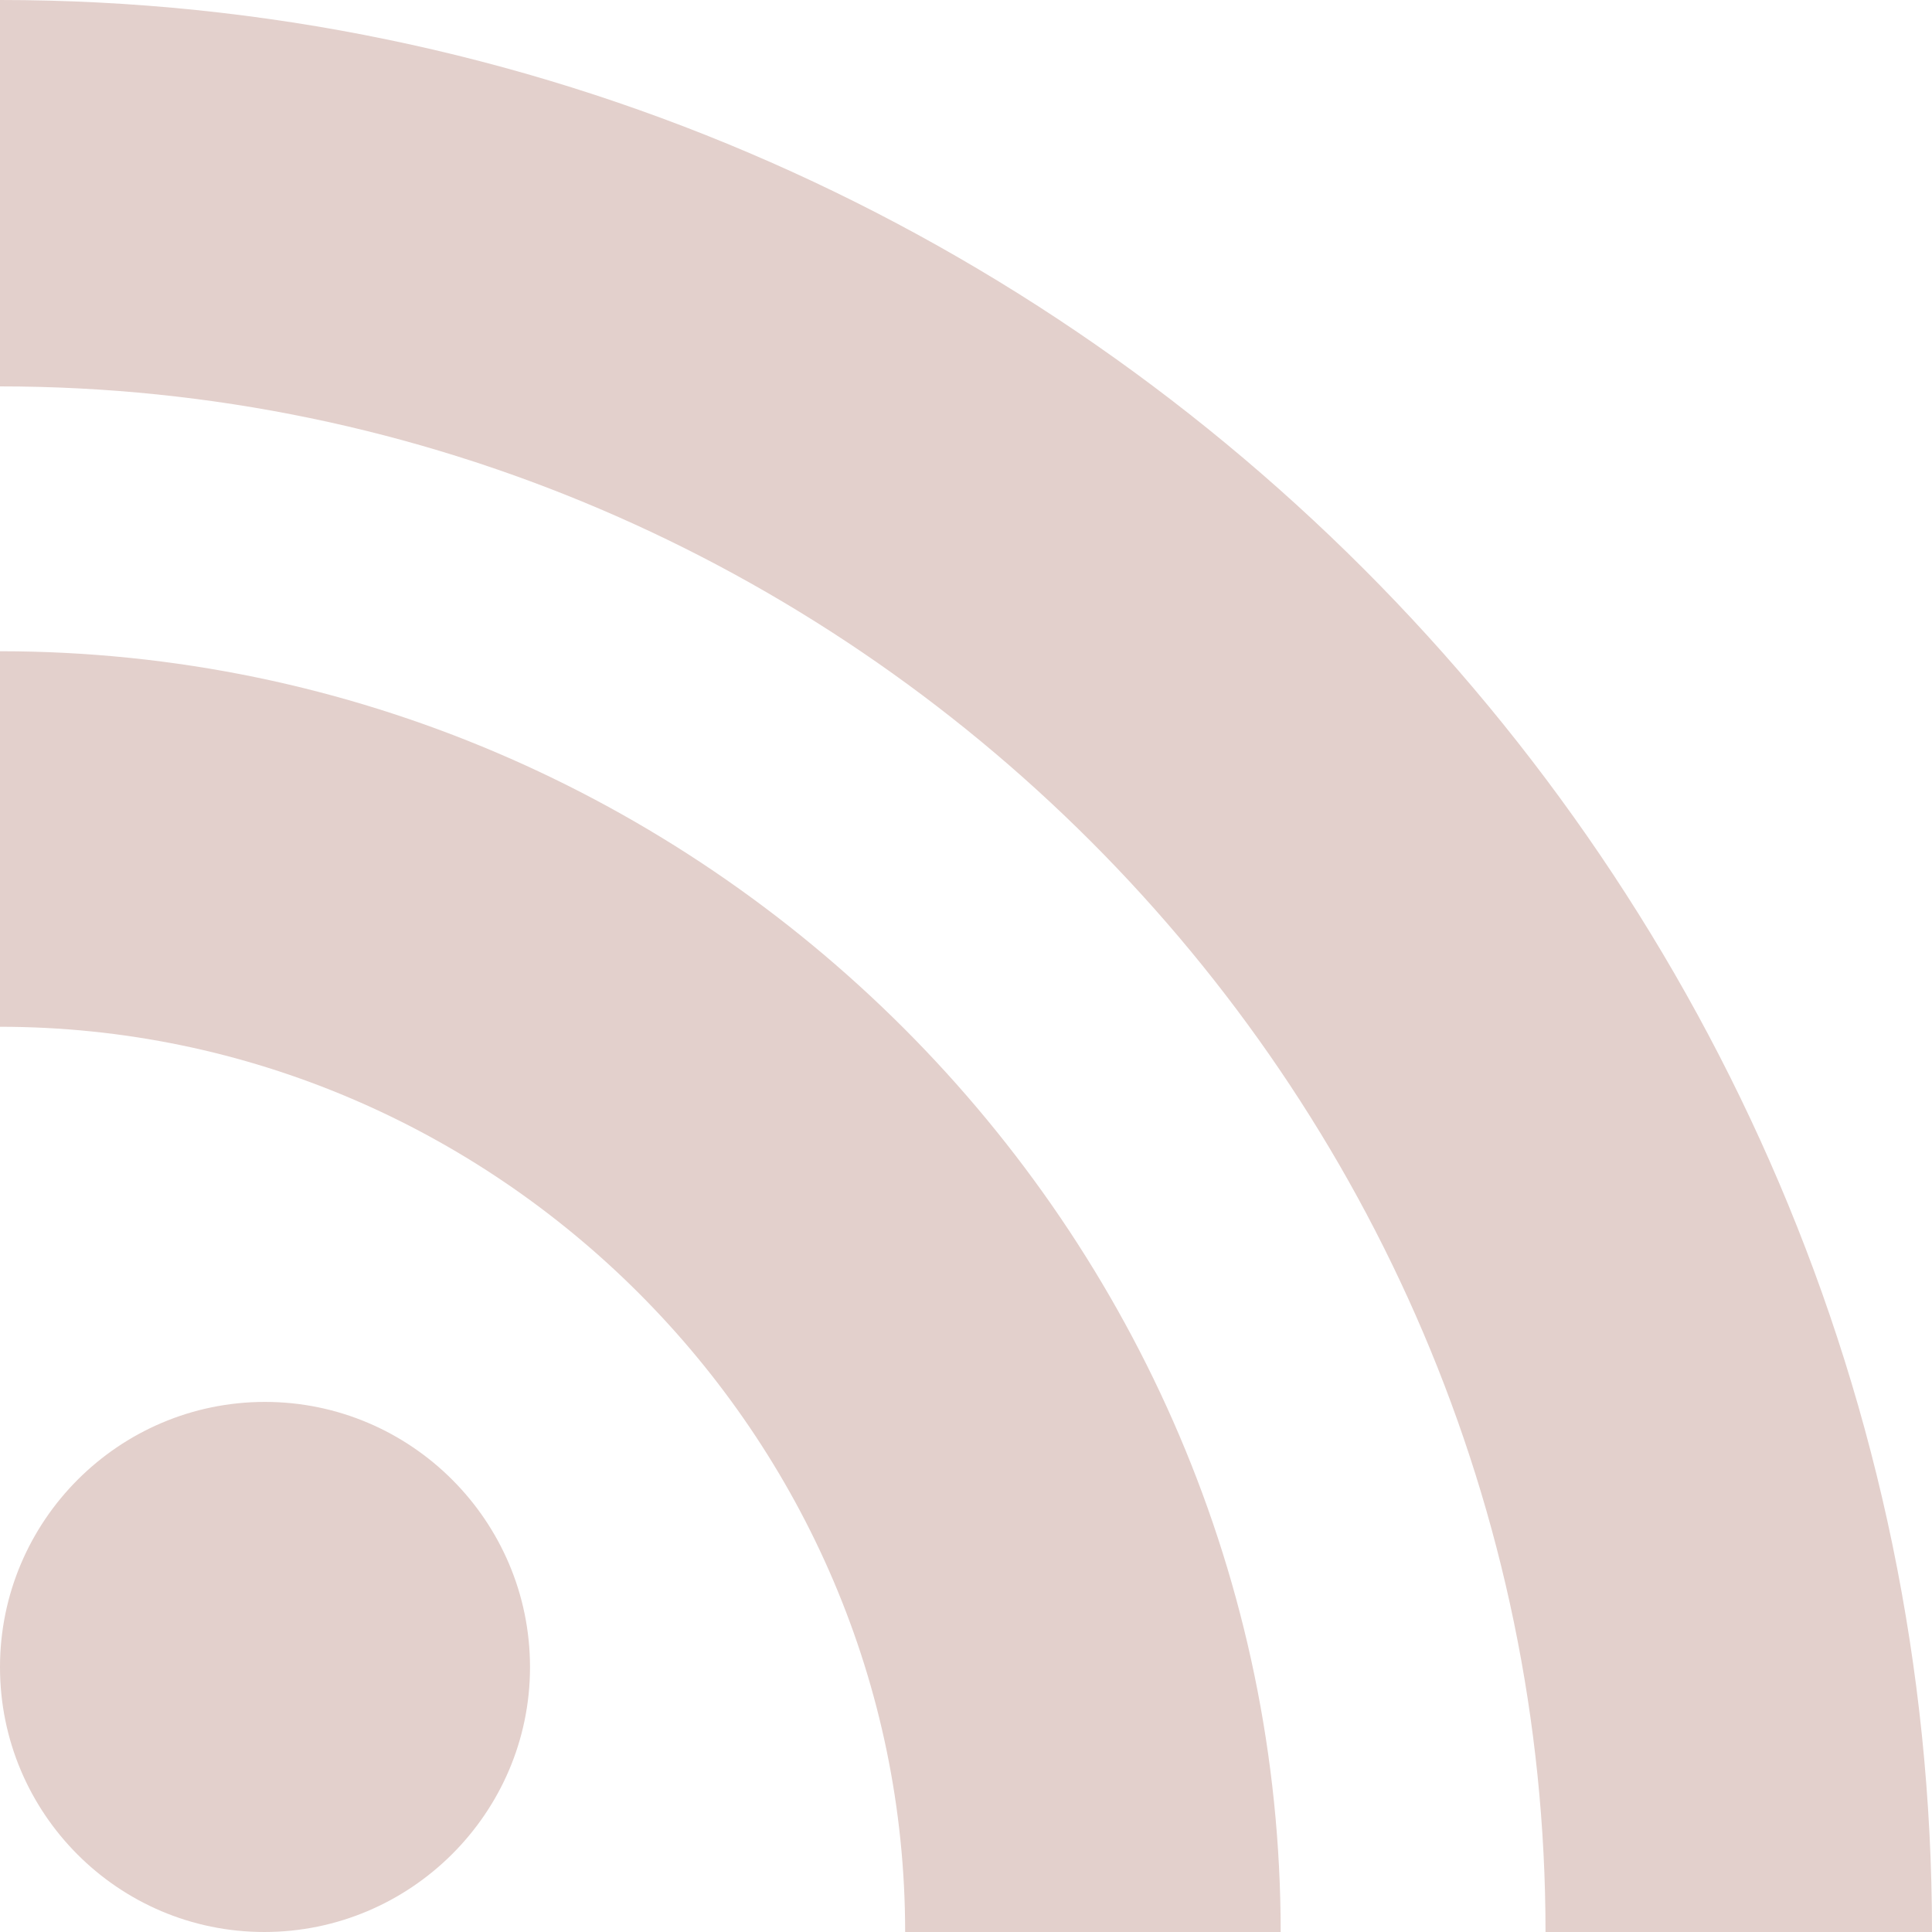
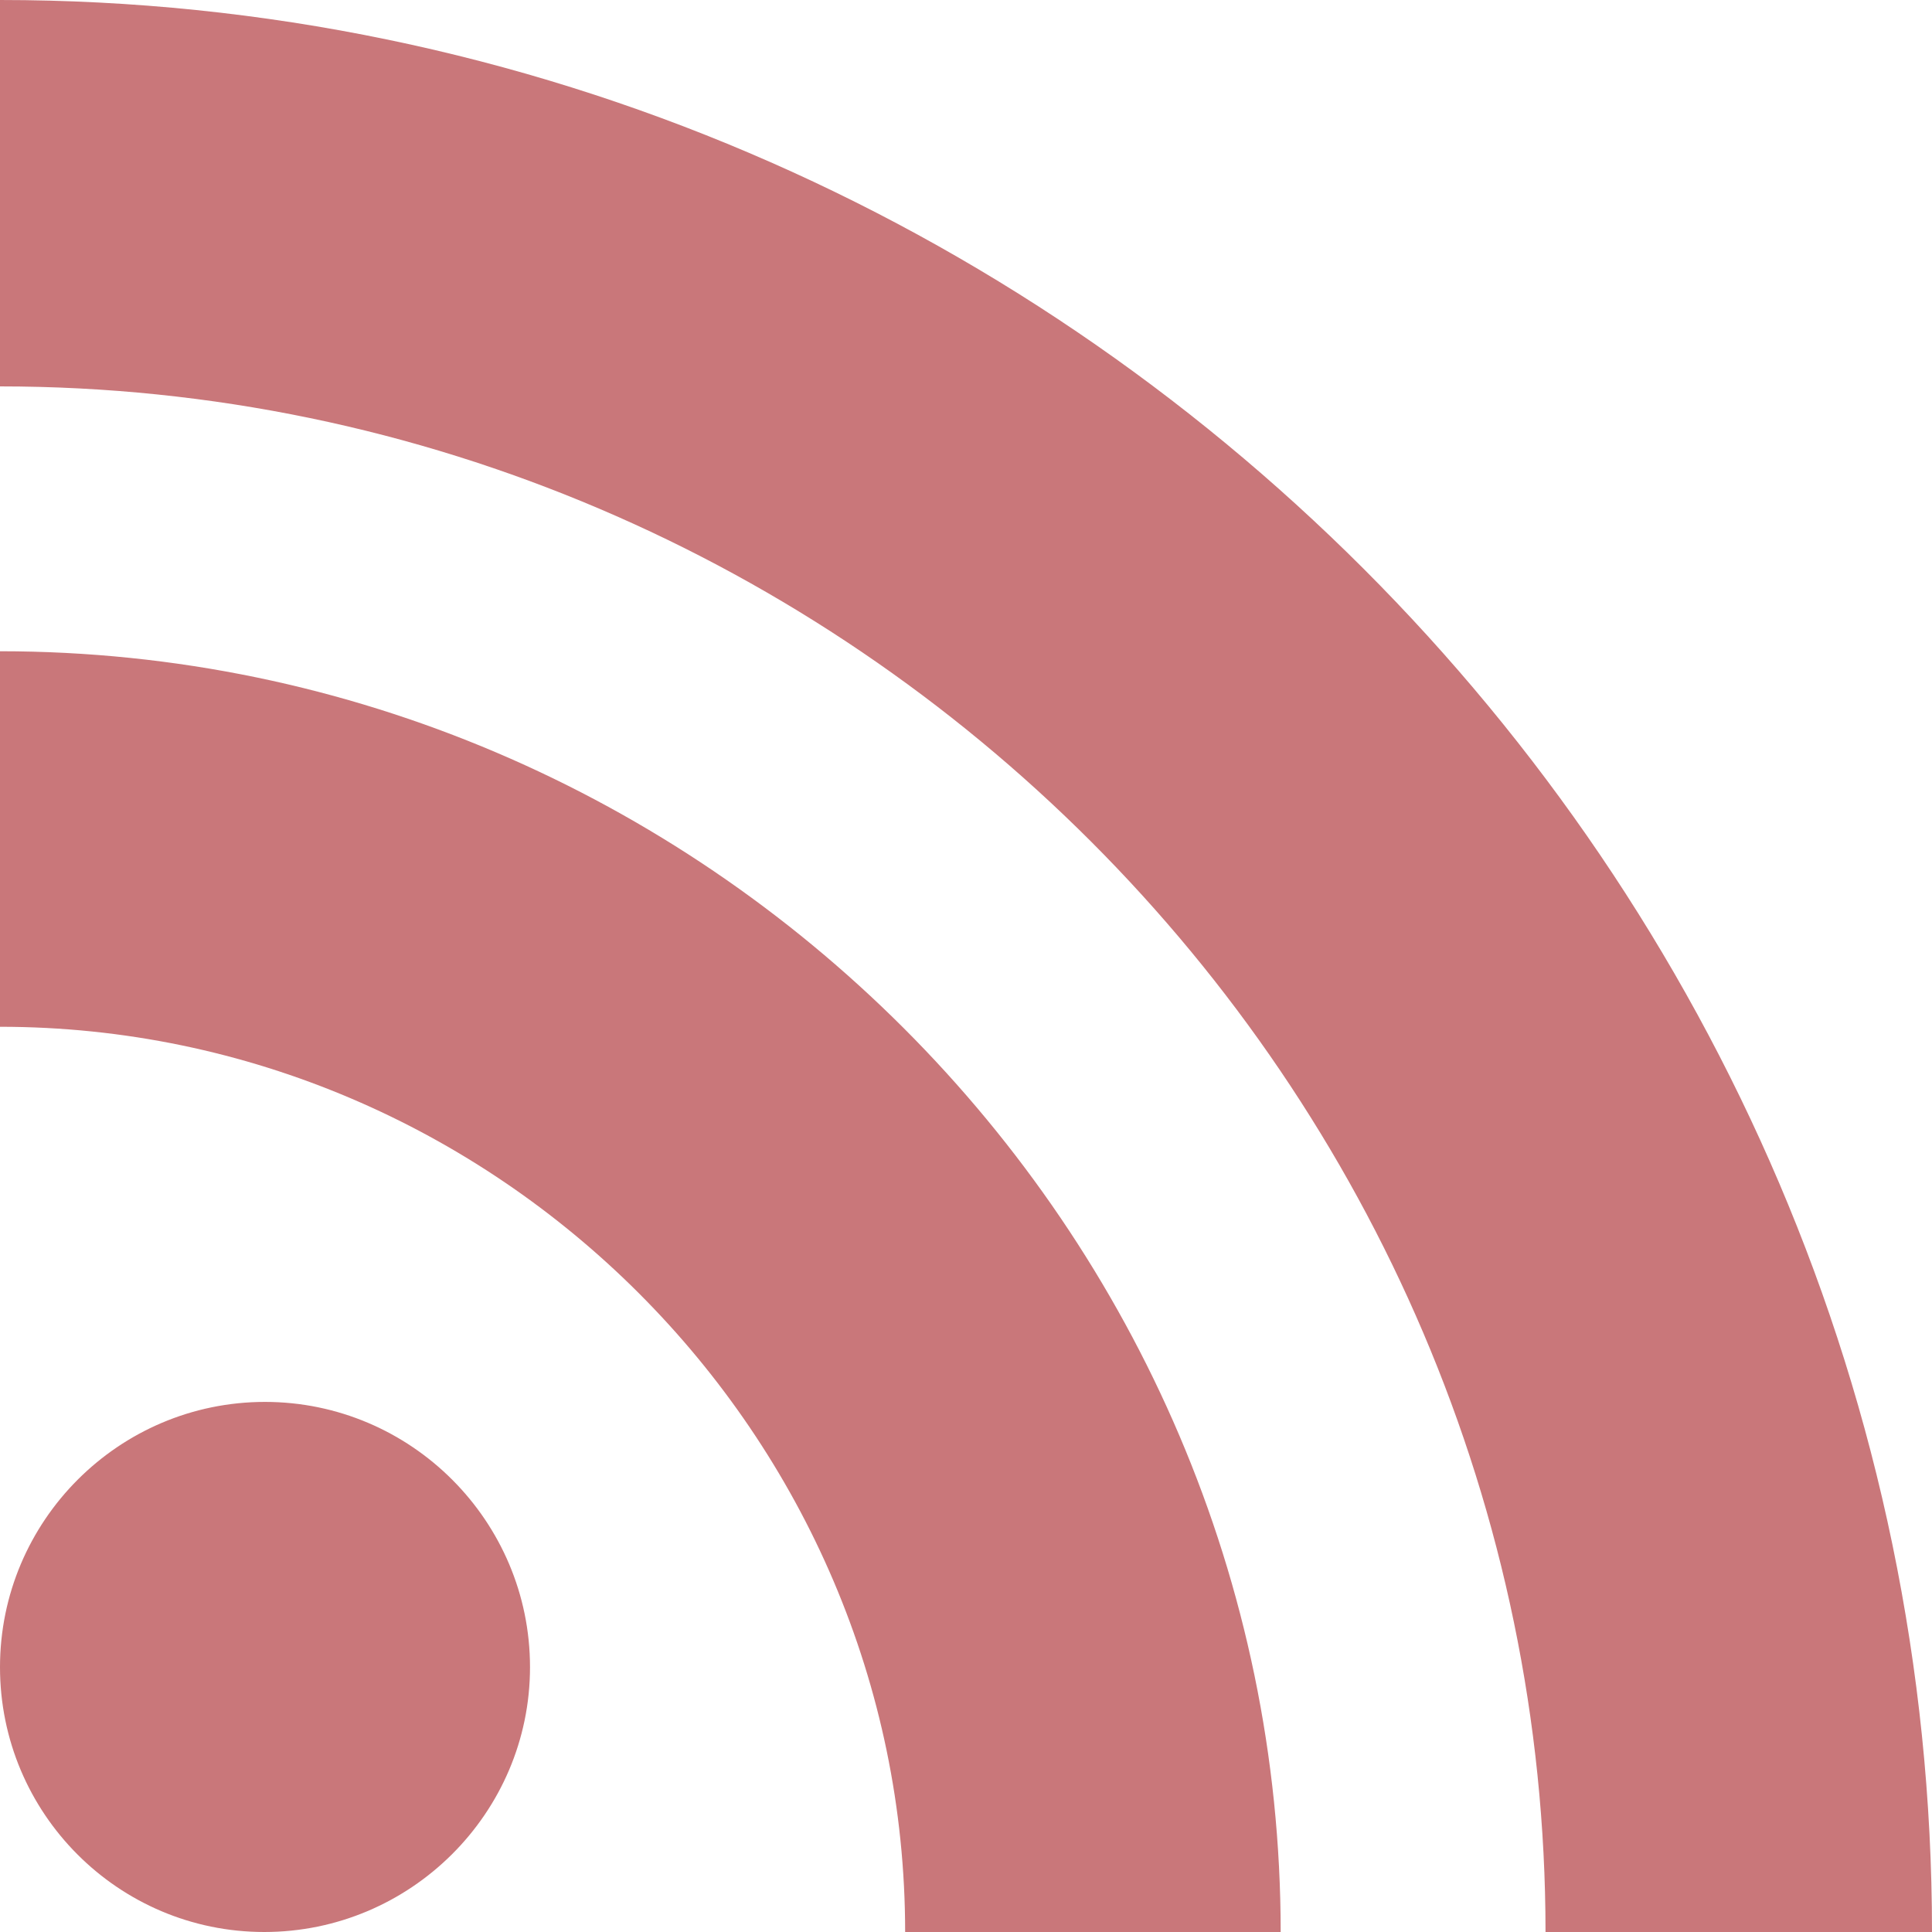
<svg xmlns="http://www.w3.org/2000/svg" role="img" viewBox="0 0 24 24">
-   <path fill="#E3D0CC" d="M19.199 24C19.199 13.467 10.533 4.8 0 4.8V0c13.165 0 24 10.835 24 24h-4.801zM3.291 17.415c1.814 0 3.293 1.479 3.293 3.295 0 1.813-1.485 3.29-3.301 3.29C1.47 24 0 22.526 0 20.71s1.475-3.294 3.291-3.295zM15.909 24h-4.665c0-6.169-5.075-11.245-11.244-11.245V8.09c8.727 0 15.909 7.184 15.909 15.91z" />
+   <path fill="#C9777A" d="M19.199 24C19.199 13.467 10.533 4.8 0 4.8V0c13.165 0 24 10.835 24 24h-4.801zM3.291 17.415c1.814 0 3.293 1.479 3.293 3.295 0 1.813-1.485 3.29-3.301 3.29C1.47 24 0 22.526 0 20.71s1.475-3.294 3.291-3.295zM15.909 24h-4.665c0-6.169-5.075-11.245-11.244-11.245V8.09c8.727 0 15.909 7.184 15.909 15.91z" />
</svg>
